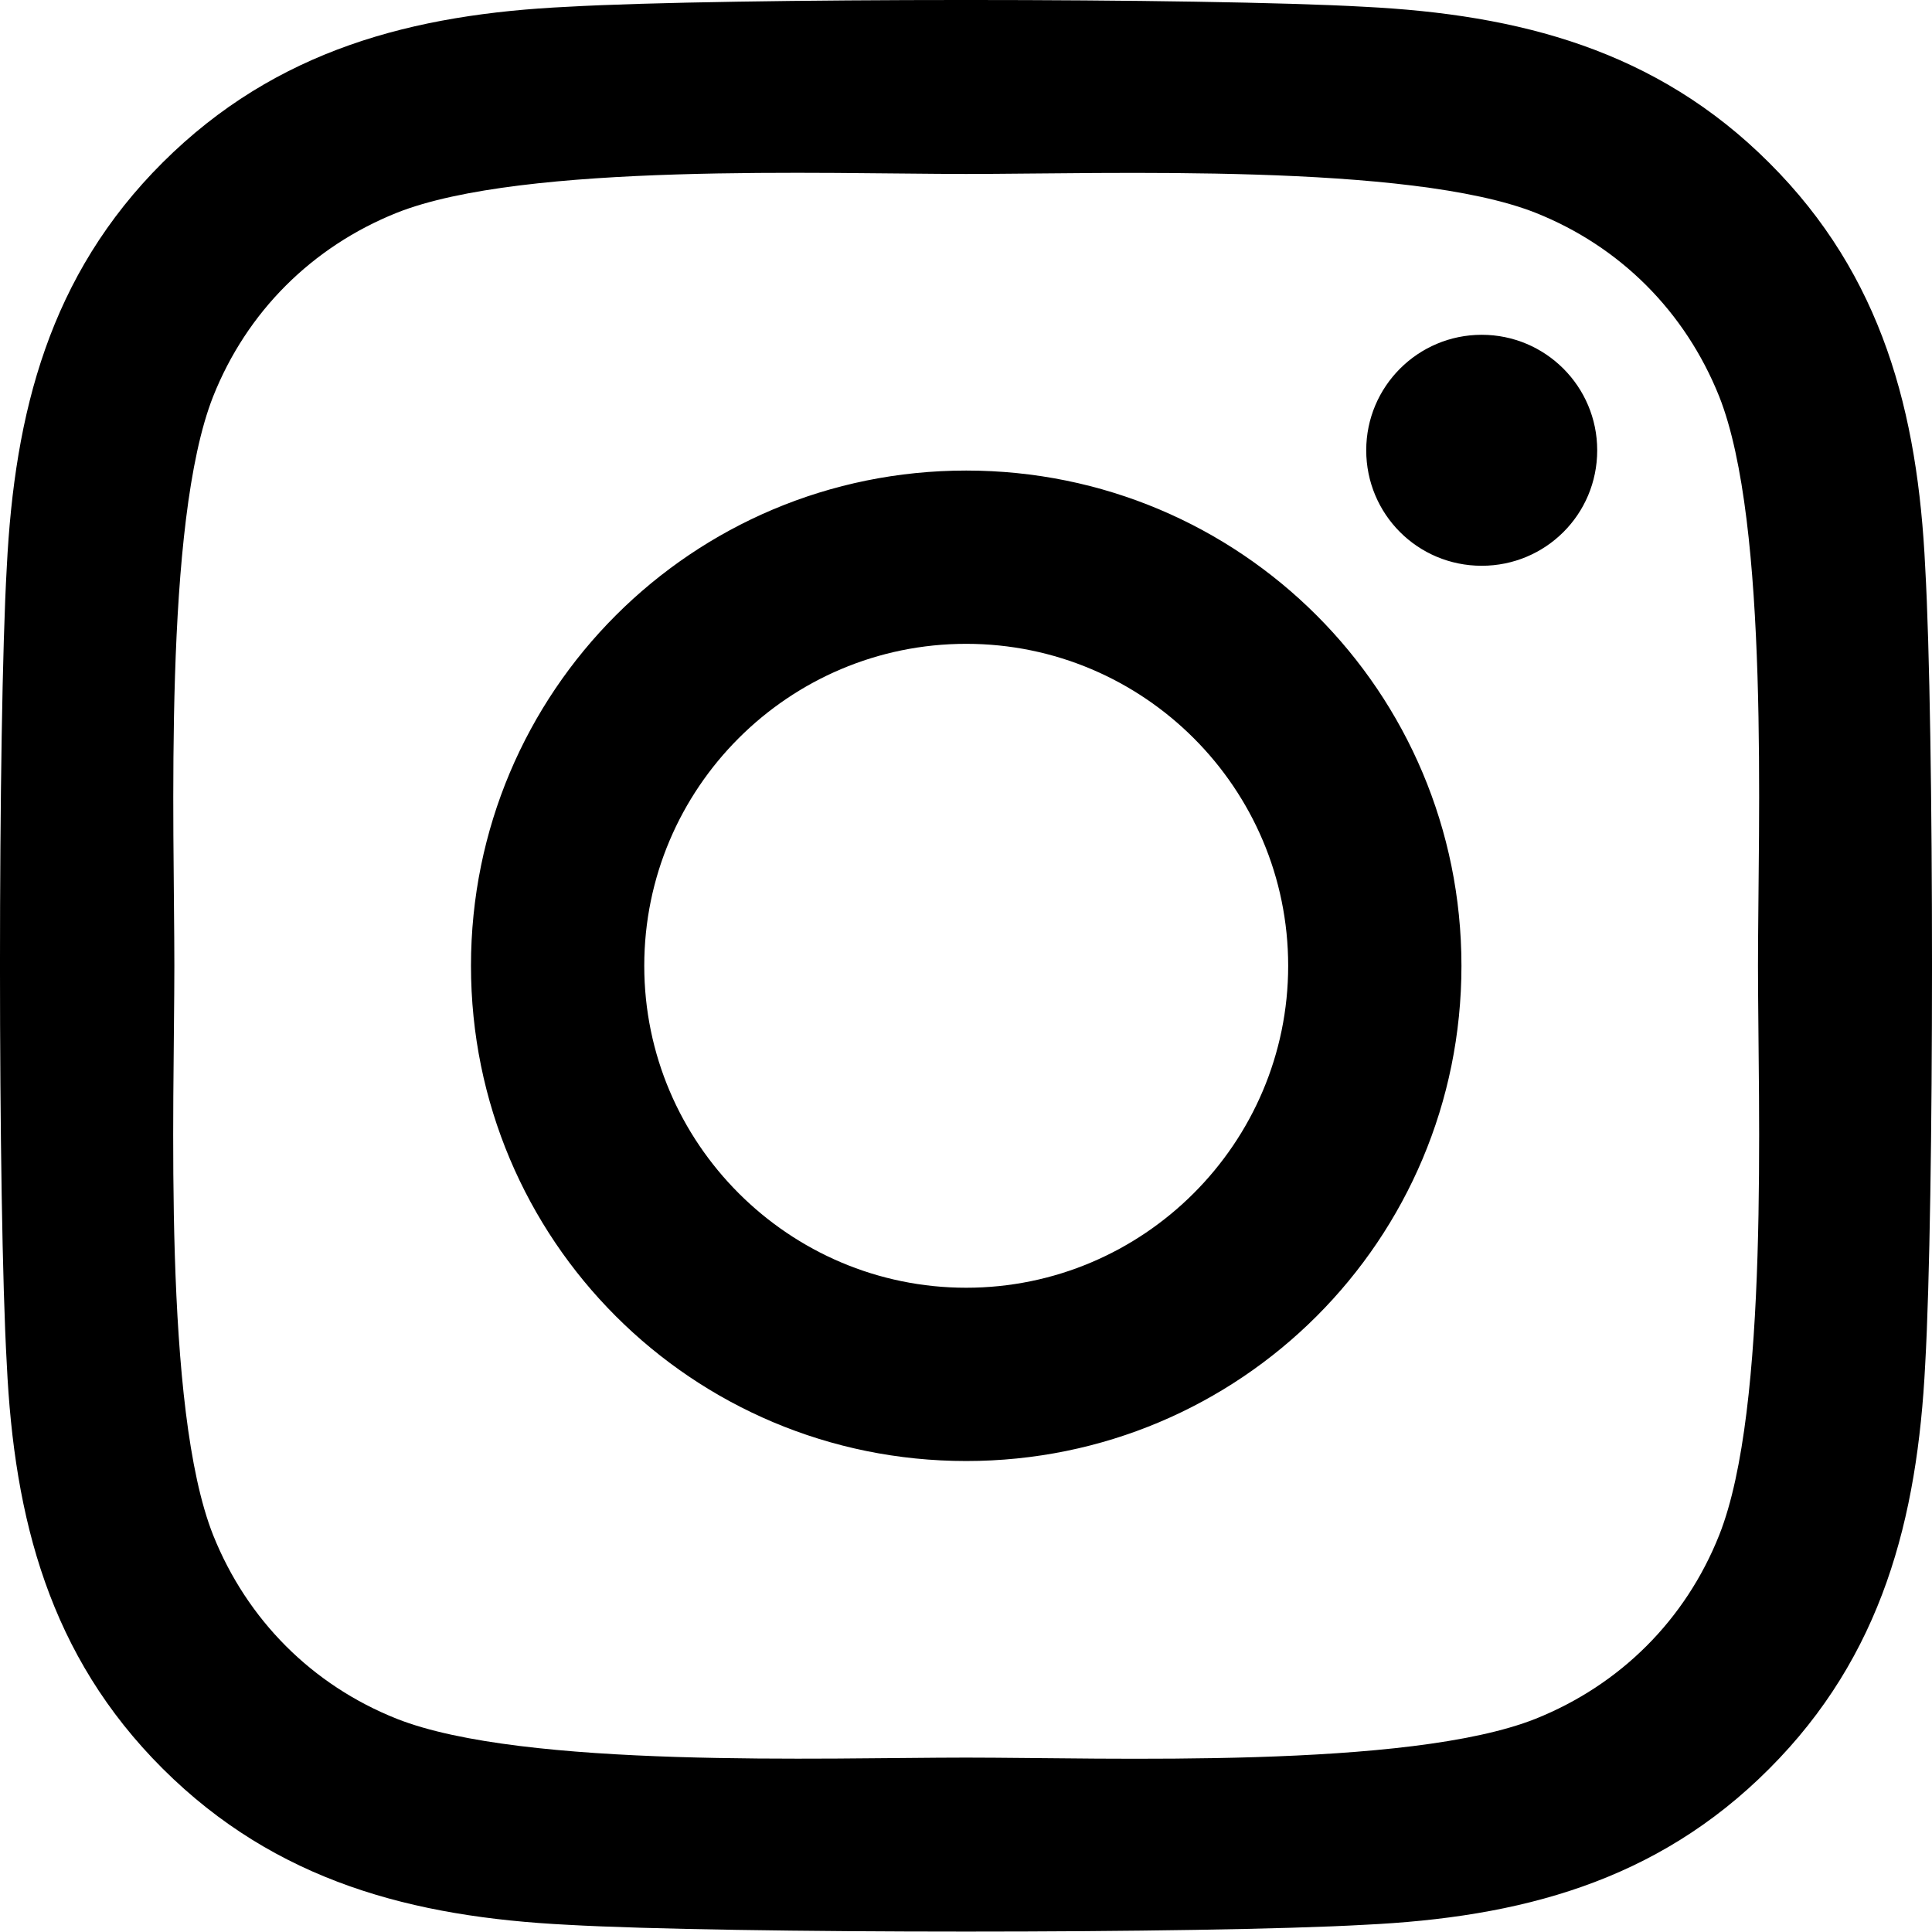
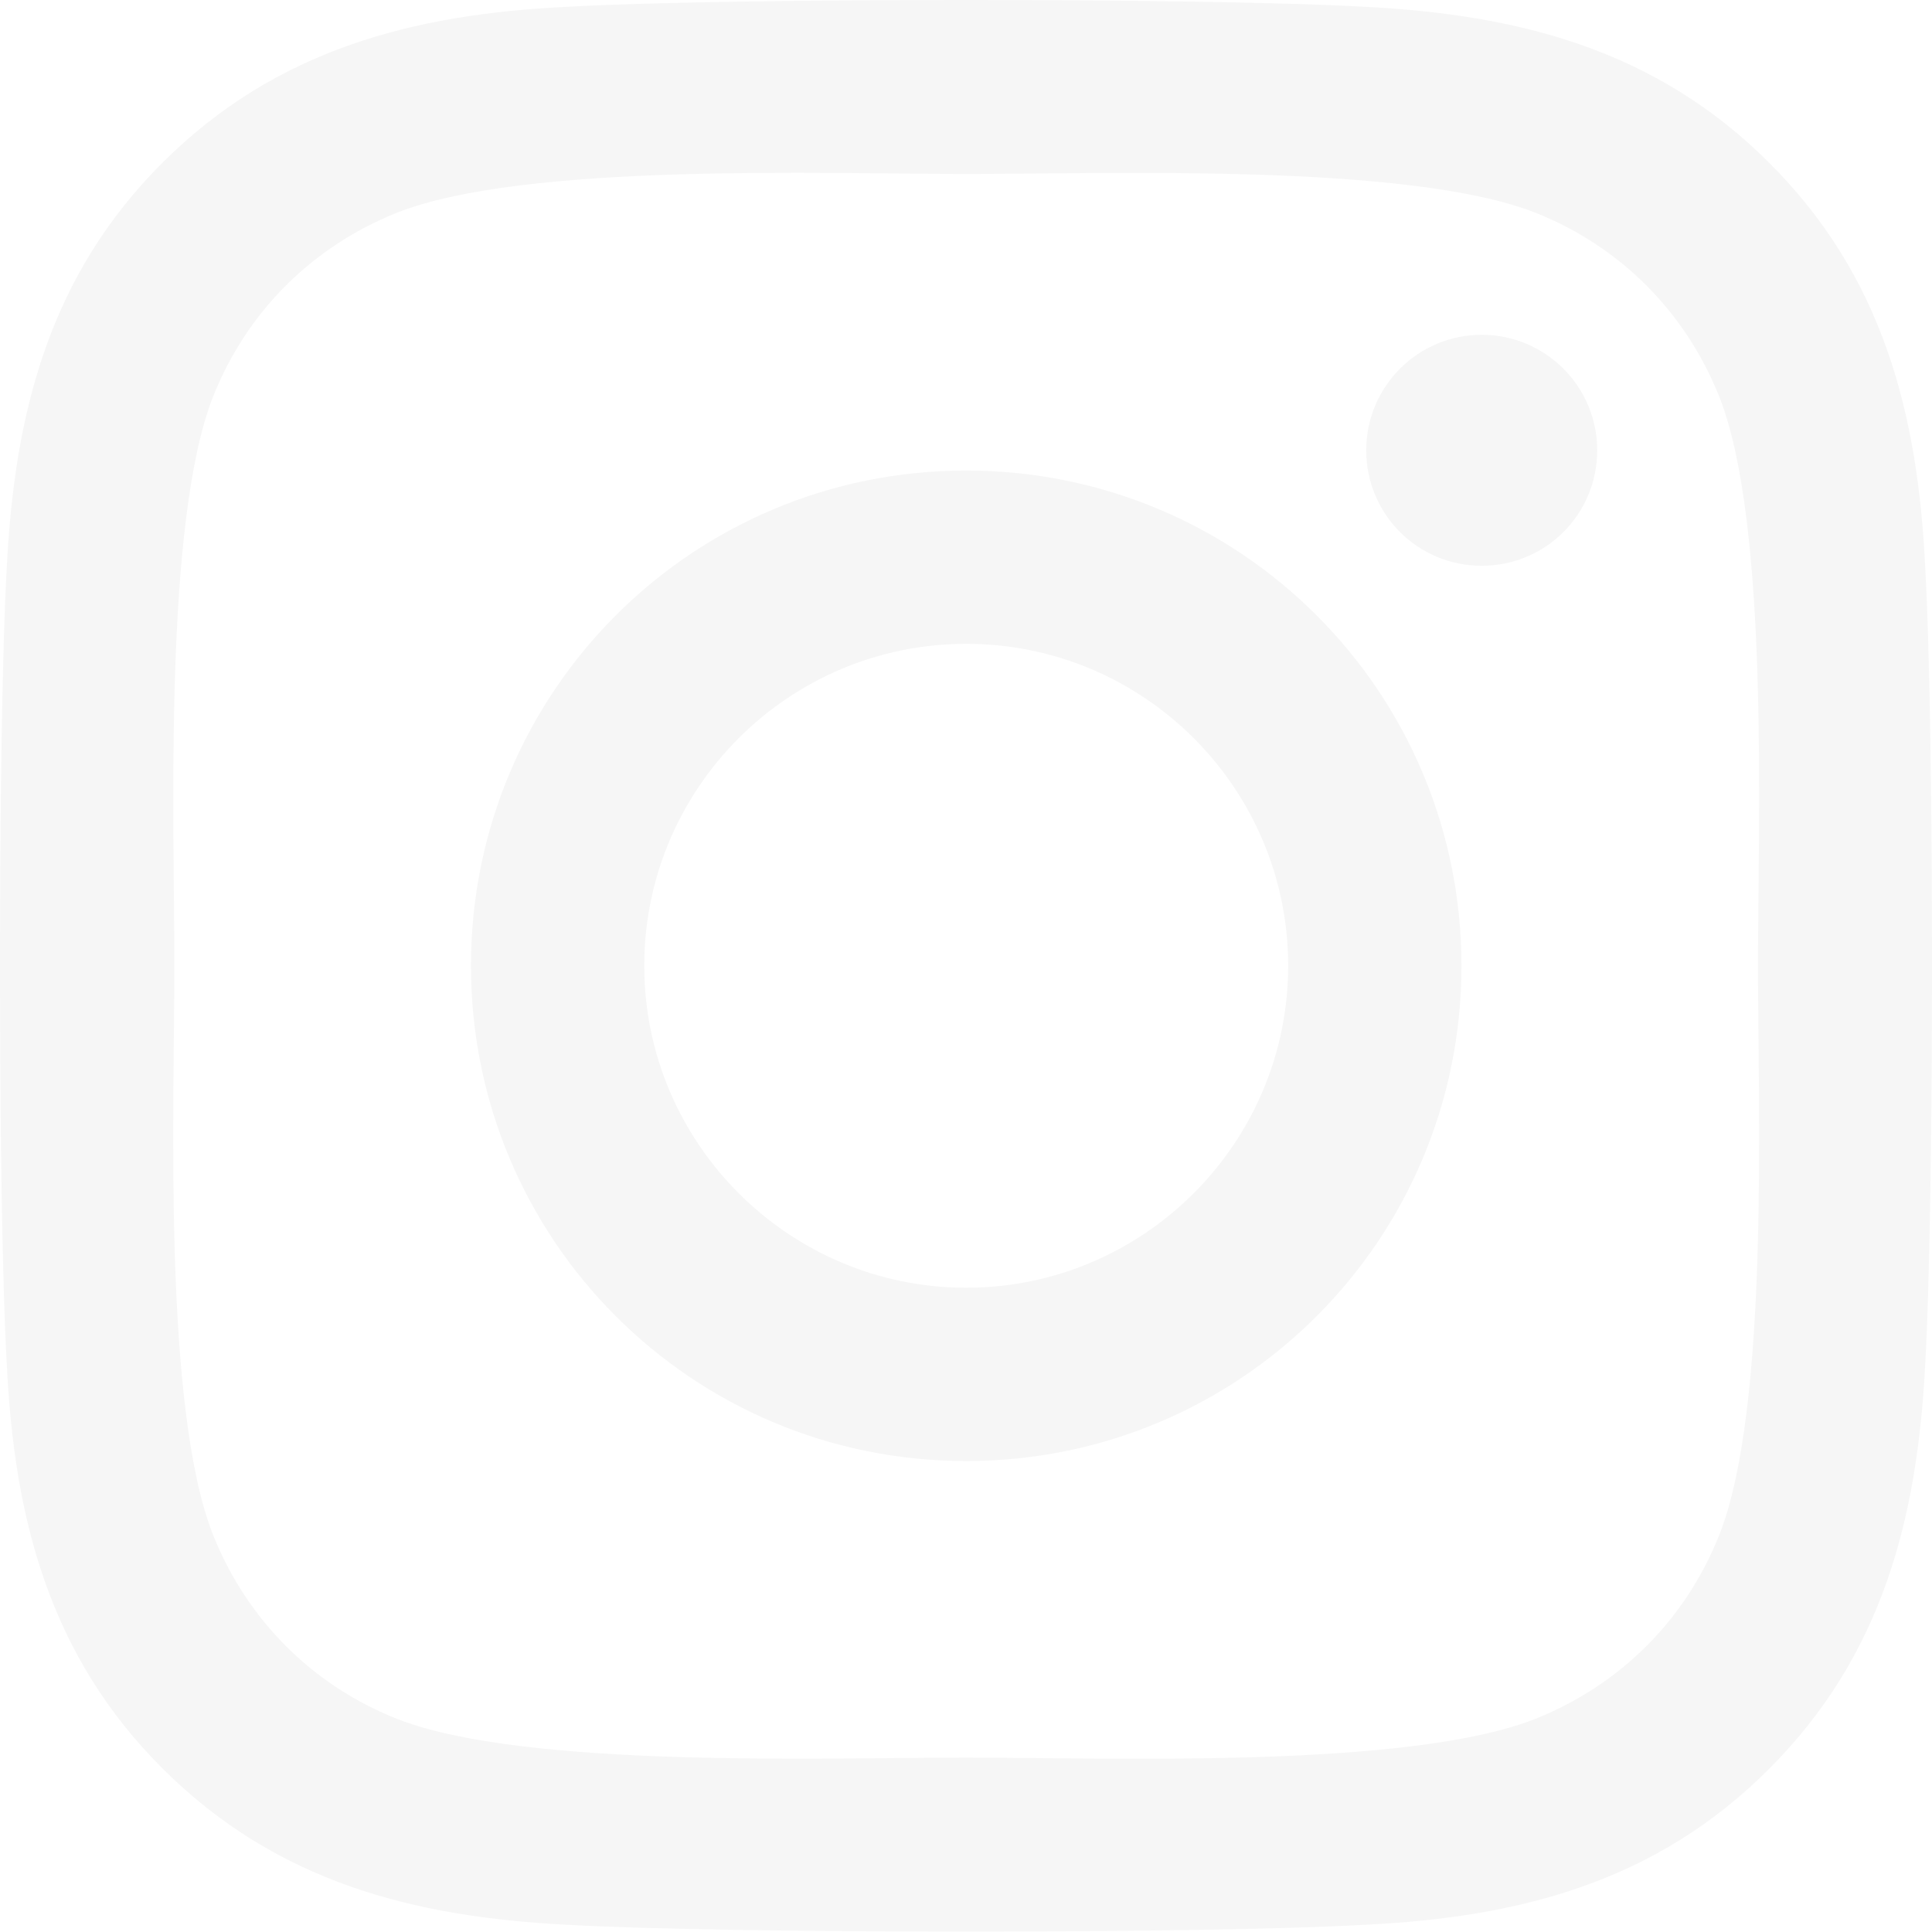
<svg xmlns="http://www.w3.org/2000/svg" aria-hidden="true" focusable="false" data-prefix="fab" data-icon="instagram" class="svg-inline--fa fa-instagram fa-w-14" role="img" viewBox="0 0 45 44.99" version="1.1" id="svg4" width="45" height="44.99">
  <defs id="defs8" />
-   <path d="m 22.505,10.96 c -6.385,0 -11.535,5.15 -11.535,11.535 0,6.385 5.15,11.535 11.535,11.535 6.385,0 11.535,-5.15 11.535,-11.535 0,-6.385 -5.15,-11.535 -11.535,-11.535 z m 0,19.034 c -4.126,0 -7.499,-3.363 -7.499,-7.499 0,-4.136 3.363,-7.499 7.499,-7.499 4.136,0 7.499,3.363 7.499,7.499 0,4.136 -3.373,7.499 -7.499,7.499 z m 14.697,-19.506 c 0,1.496 -1.205,2.69 -2.69,2.69 -1.496,0 -2.69,-1.205 -2.69,-2.69 0,-1.486 1.205,-2.69 2.69,-2.69 1.486,0 2.69,1.205 2.69,2.69 z m 7.64,2.731 c -0.171,-3.604 -0.994,-6.796 -3.634,-9.427 -2.63,-2.63 -5.823,-3.453 -9.427,-3.634 -3.714,-0.211 -14.848,-0.211 -18.562,0 -3.594,0.171 -6.786,0.994 -9.427,3.624 -2.64,2.63 -3.453,5.823 -3.634,9.427 -0.211,3.714 -0.211,14.848 0,18.562 0.171,3.604 0.994,6.796 3.634,9.427 2.64,2.63 5.823,3.453 9.427,3.634 3.714,0.211 14.848,0.211 18.562,0 3.604,-0.171 6.796,-0.994 9.427,-3.634 2.63,-2.63 3.453,-5.823 3.634,-9.427 0.211,-3.714 0.211,-14.838 0,-18.552 z m -4.799,22.538 c -0.783,1.968 -2.299,3.484 -4.277,4.277 -2.962,1.175 -9.989,0.904 -13.262,0.904 -3.273,0 -10.31,0.261 -13.262,-0.904 -1.968,-0.783 -3.484,-2.299 -4.277,-4.277 -1.175,-2.962 -0.904,-9.989 -0.904,-13.262 0,-3.273 -0.261,-10.31 0.904,-13.262 0.783,-1.968 2.299,-3.484 4.277,-4.277 2.962,-1.175 9.989,-0.904 13.262,-0.904 3.273,0 10.31,-0.261 13.262,0.904 1.968,0.783 3.484,2.299 4.277,4.277 1.175,2.962 0.904,9.989 0.904,13.262 0,3.273 0.271,10.31 -0.904,13.262 z" id="path2" style="fill:currentColor;stroke-width:0.1" />
+   <path d="m 22.505,10.96 c -6.385,0 -11.535,5.15 -11.535,11.535 0,6.385 5.15,11.535 11.535,11.535 6.385,0 11.535,-5.15 11.535,-11.535 0,-6.385 -5.15,-11.535 -11.535,-11.535 z m 0,19.034 c -4.126,0 -7.499,-3.363 -7.499,-7.499 0,-4.136 3.363,-7.499 7.499,-7.499 4.136,0 7.499,3.363 7.499,7.499 0,4.136 -3.373,7.499 -7.499,7.499 z m 14.697,-19.506 c 0,1.496 -1.205,2.69 -2.69,2.69 -1.496,0 -2.69,-1.205 -2.69,-2.69 0,-1.486 1.205,-2.69 2.69,-2.69 1.486,0 2.69,1.205 2.69,2.69 z m 7.64,2.731 c -0.171,-3.604 -0.994,-6.796 -3.634,-9.427 -2.63,-2.63 -5.823,-3.453 -9.427,-3.634 -3.714,-0.211 -14.848,-0.211 -18.562,0 -3.594,0.171 -6.786,0.994 -9.427,3.624 -2.64,2.63 -3.453,5.823 -3.634,9.427 -0.211,3.714 -0.211,14.848 0,18.562 0.171,3.604 0.994,6.796 3.634,9.427 2.64,2.63 5.823,3.453 9.427,3.634 3.714,0.211 14.848,0.211 18.562,0 3.604,-0.171 6.796,-0.994 9.427,-3.634 2.63,-2.63 3.453,-5.823 3.634,-9.427 0.211,-3.714 0.211,-14.838 0,-18.552 z m -4.799,22.538 c -0.783,1.968 -2.299,3.484 -4.277,4.277 -2.962,1.175 -9.989,0.904 -13.262,0.904 -3.273,0 -10.31,0.261 -13.262,-0.904 -1.968,-0.783 -3.484,-2.299 -4.277,-4.277 -1.175,-2.962 -0.904,-9.989 -0.904,-13.262 0,-3.273 -0.261,-10.31 0.904,-13.262 0.783,-1.968 2.299,-3.484 4.277,-4.277 2.962,-1.175 9.989,-0.904 13.262,-0.904 3.273,0 10.31,-0.261 13.262,0.904 1.968,0.783 3.484,2.299 4.277,4.277 1.175,2.962 0.904,9.989 0.904,13.262 0,3.273 0.271,10.31 -0.904,13.262 z" id="path2" style="fill:#f6f6f6;stroke-width:0.1;fill-opacity:1" />
</svg>
